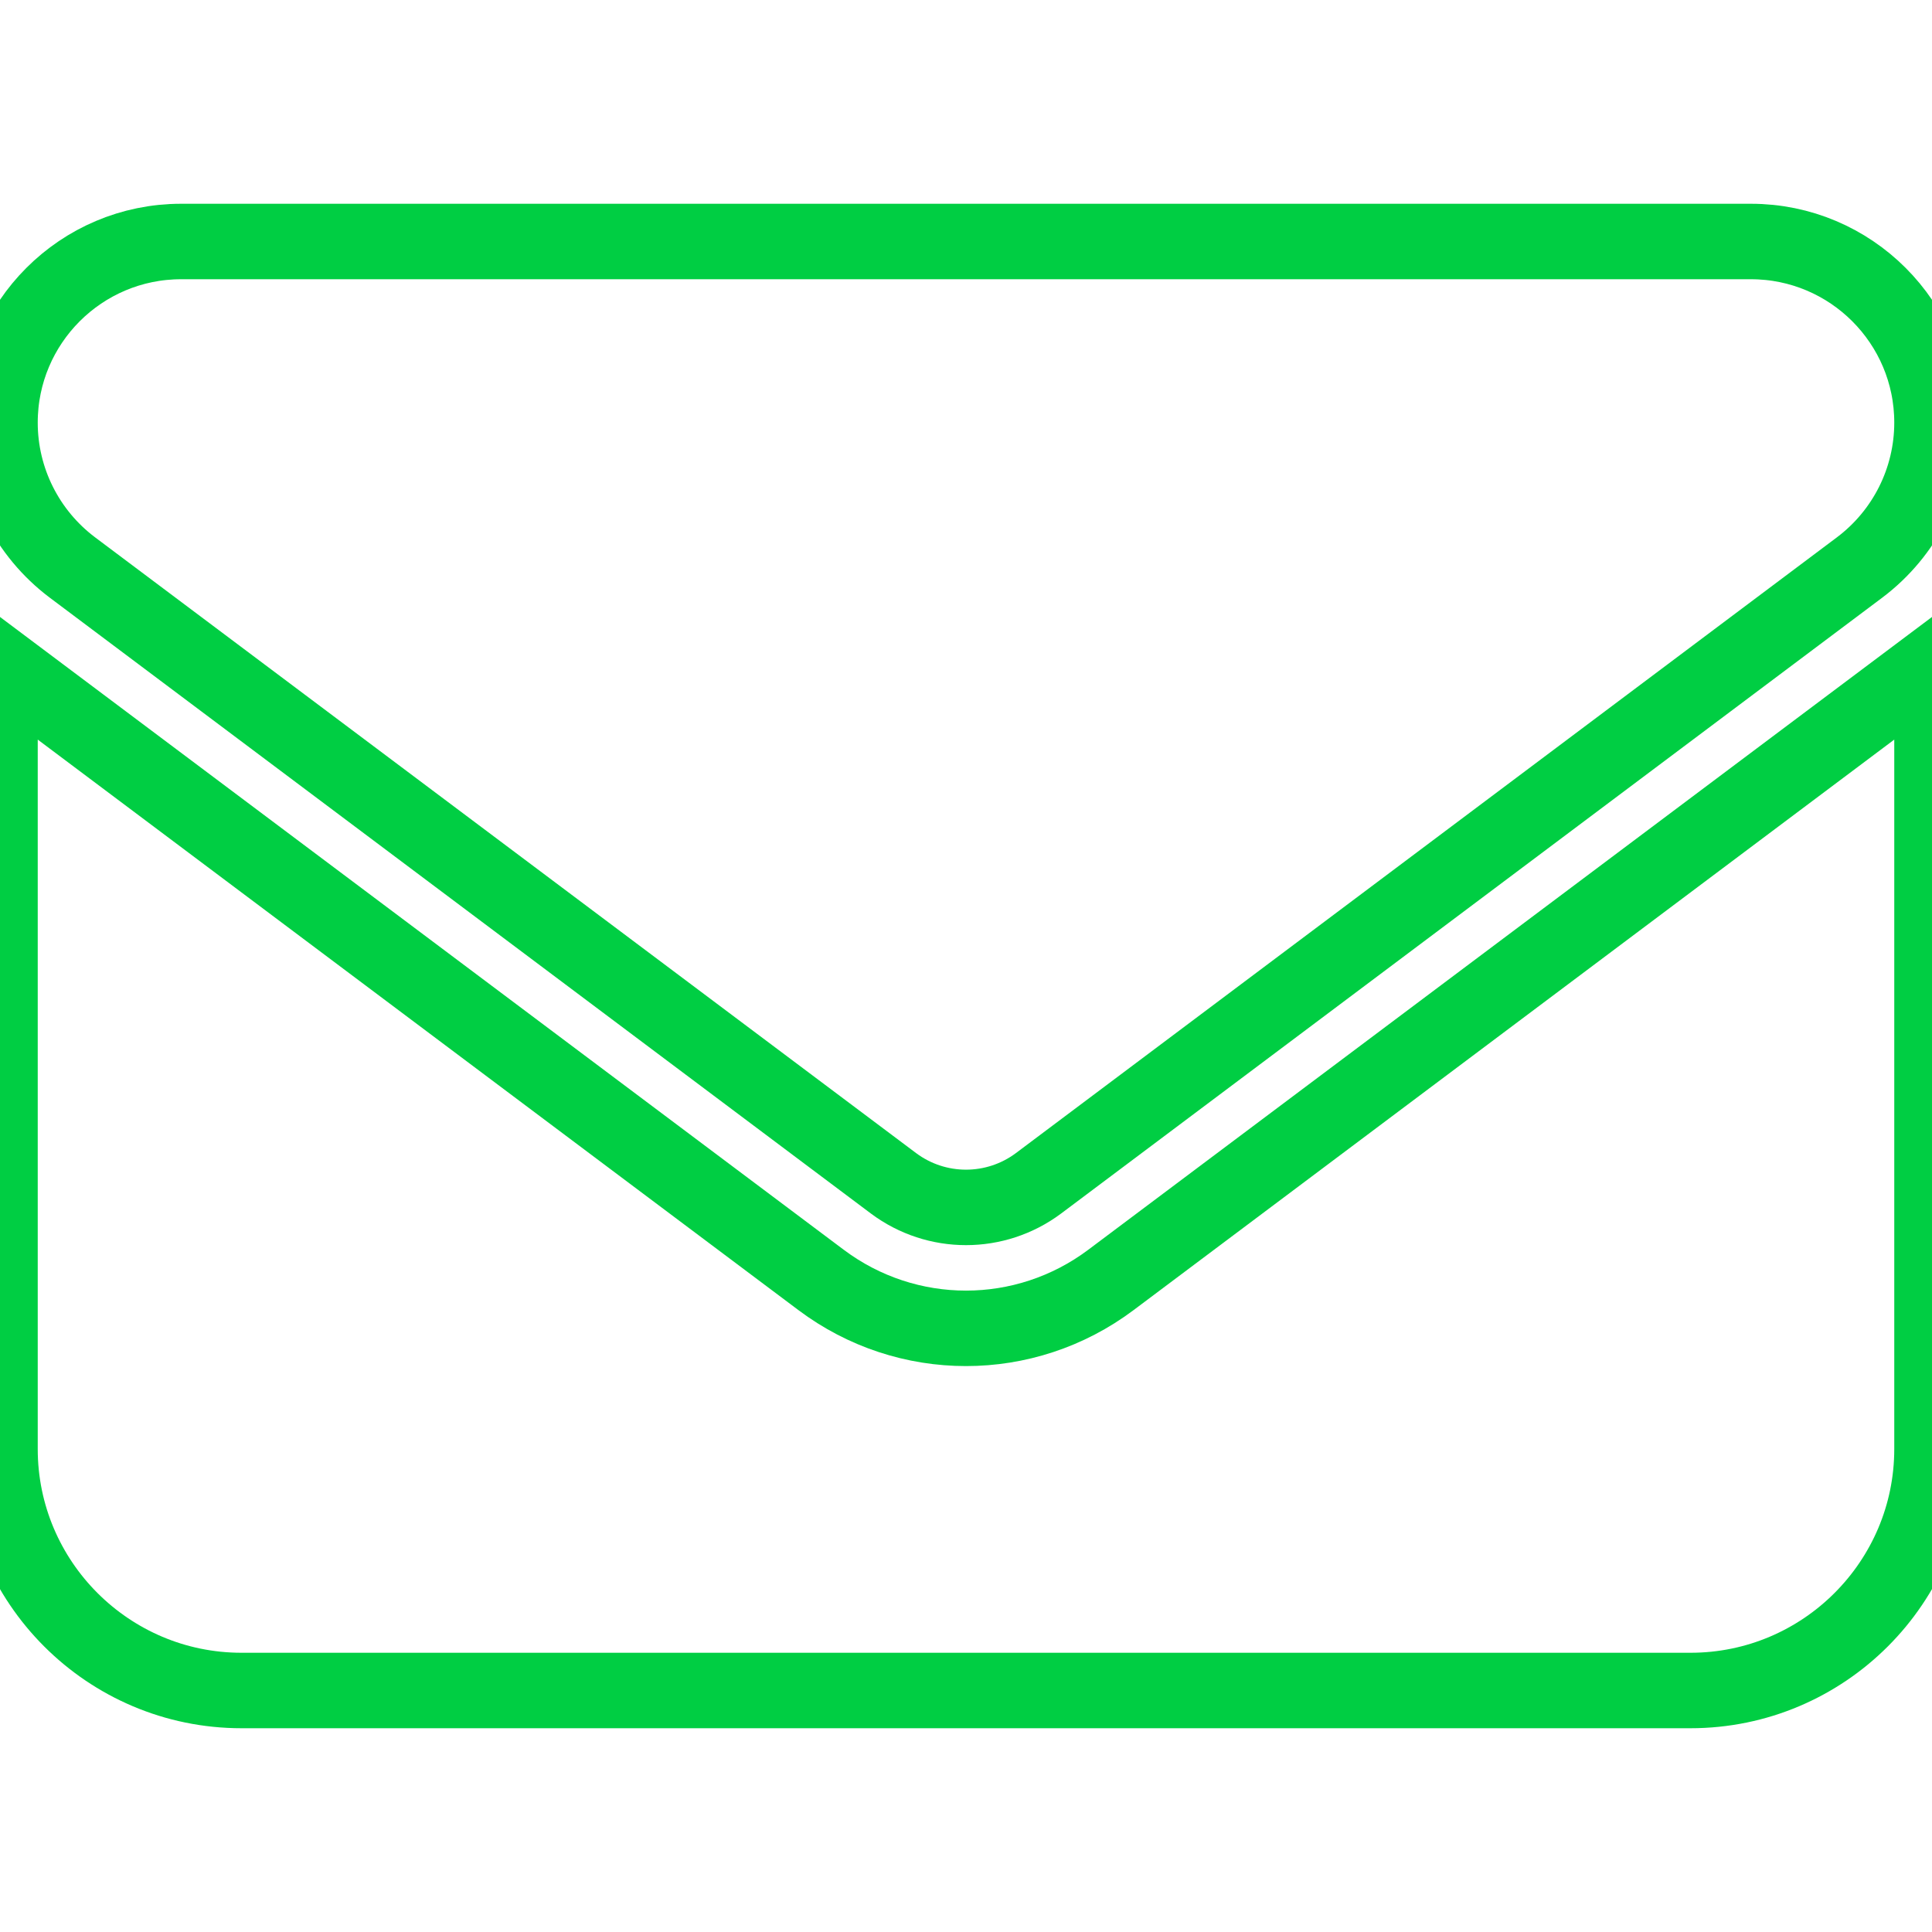
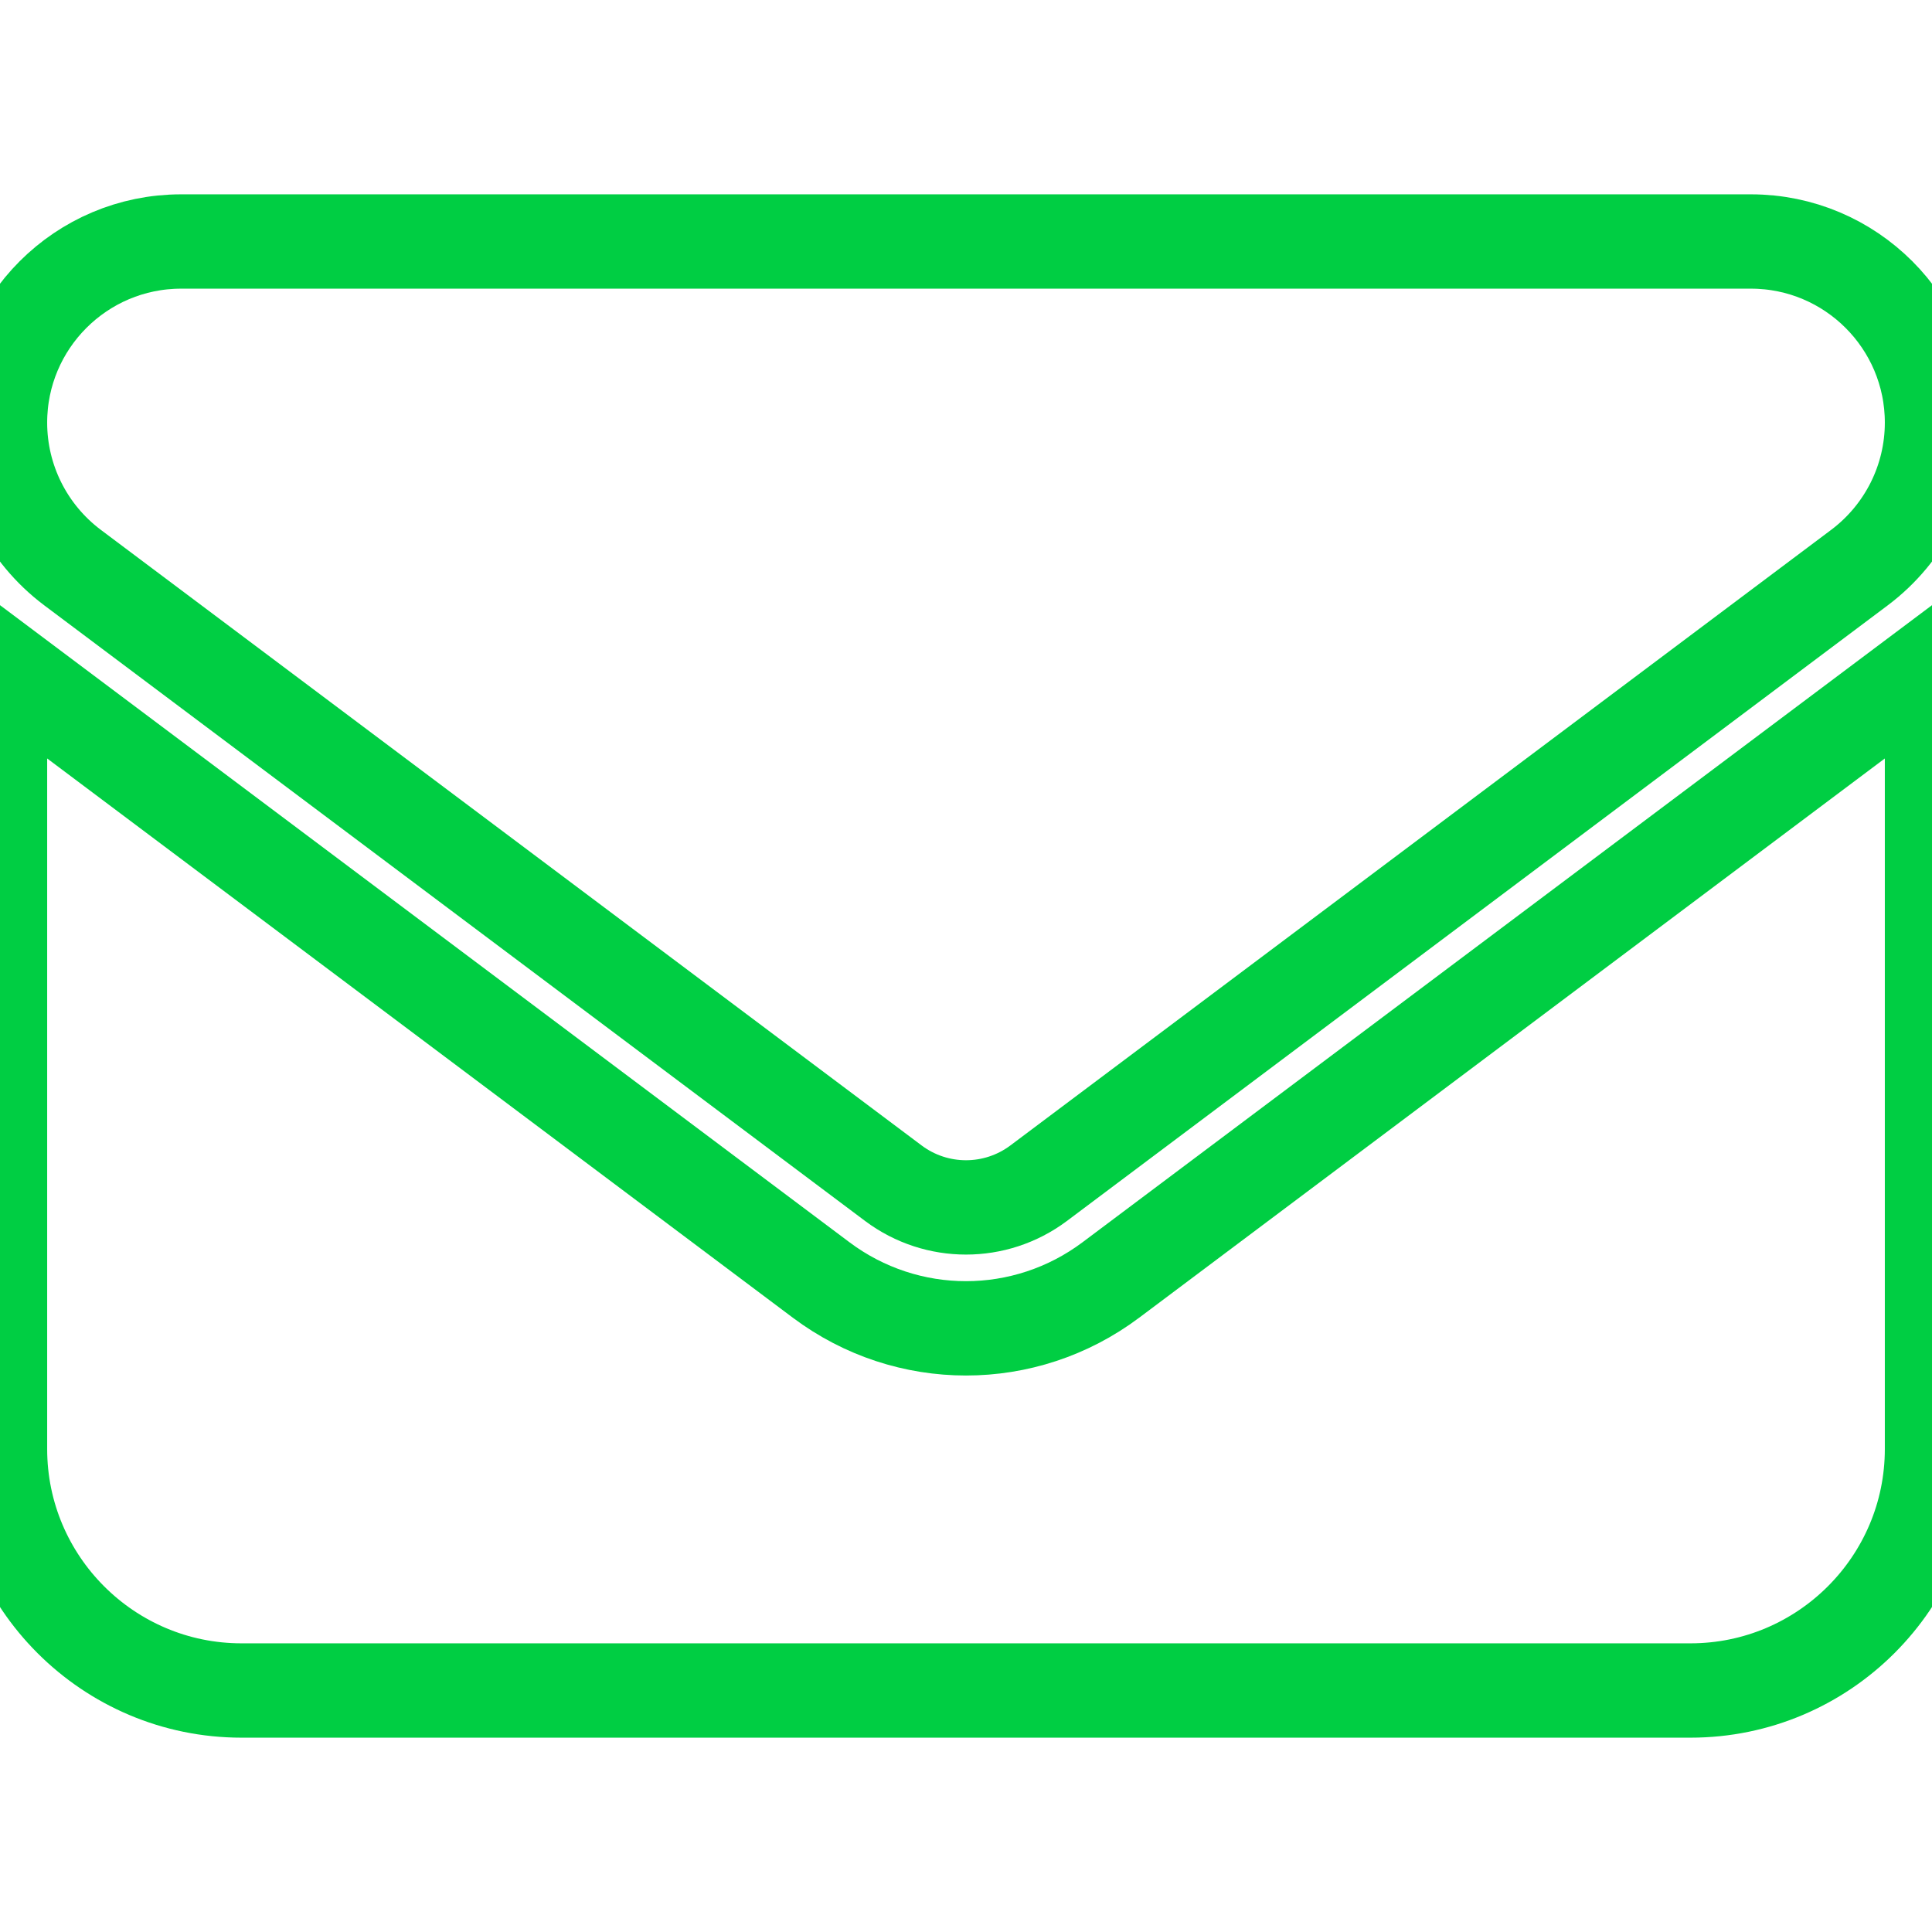
<svg xmlns="http://www.w3.org/2000/svg" viewBox="0 0 512 512">
-   <path d="M48 64C21.5 64 0 85.5 0 112c0 15.1 7.1 29.3 19.2 38.4L236.8 313.6c11.4 8.5 27 8.5 38.4 0L492.8 150.4c12.1-9.1 19.2-23.3 19.2-38.4c0-26.5-21.5-48-48-48H48zM0 176V384c0 35.3 28.7 64 64 64H448c35.3 0 64-28.7 64-64V176L294.4 339.2c-22.8 17.1-54 17.1-76.8 0L0 176z" fill="none" stroke="#00ce43" stroke-width="20" />
+   <path d="M48 64C21.5 64 0 85.5 0 112c0 15.1 7.1 29.3 19.2 38.4L236.8 313.6c11.4 8.5 27 8.5 38.4 0L492.8 150.4c12.1-9.1 19.2-23.3 19.2-38.4c0-26.5-21.5-48-48-48H48zM0 176V384c0 35.3 28.7 64 64 64H448c35.3 0 64-28.7 64-64V176L294.4 339.2c-22.8 17.1-54 17.1-76.8 0L0 176z" fill="none" stroke="#00ce43" stroke-width="25" />
</svg>
